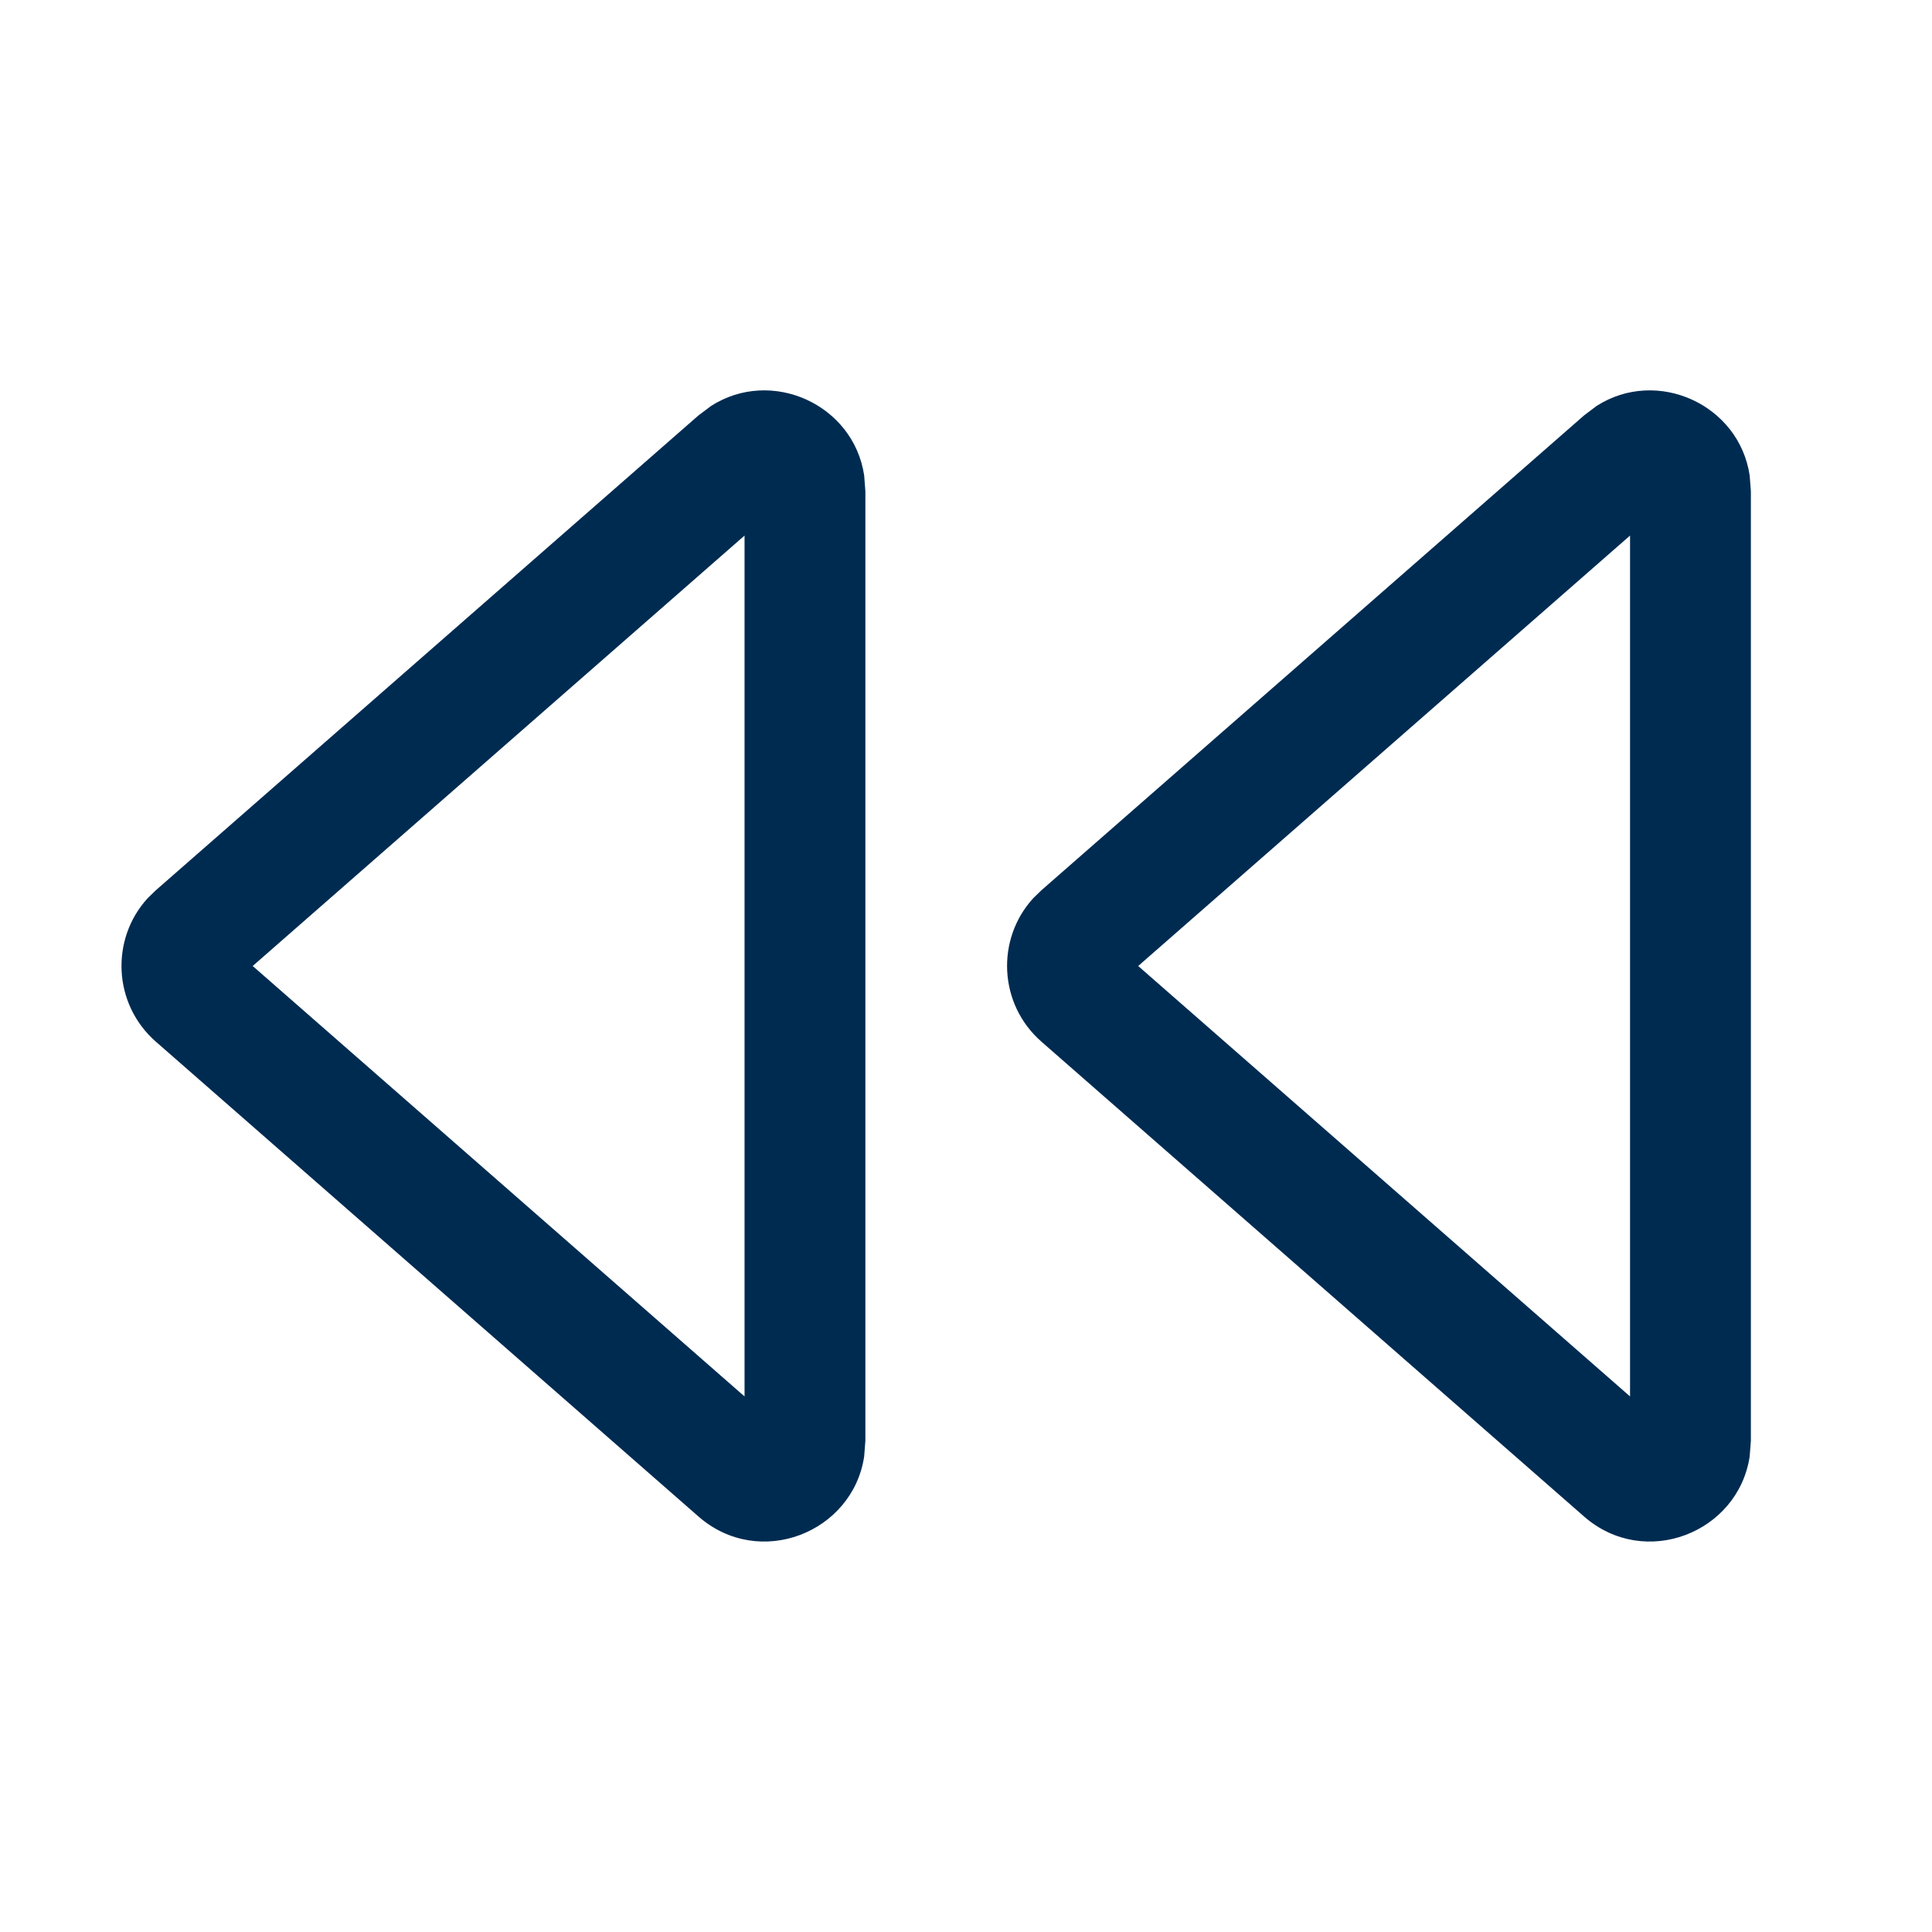
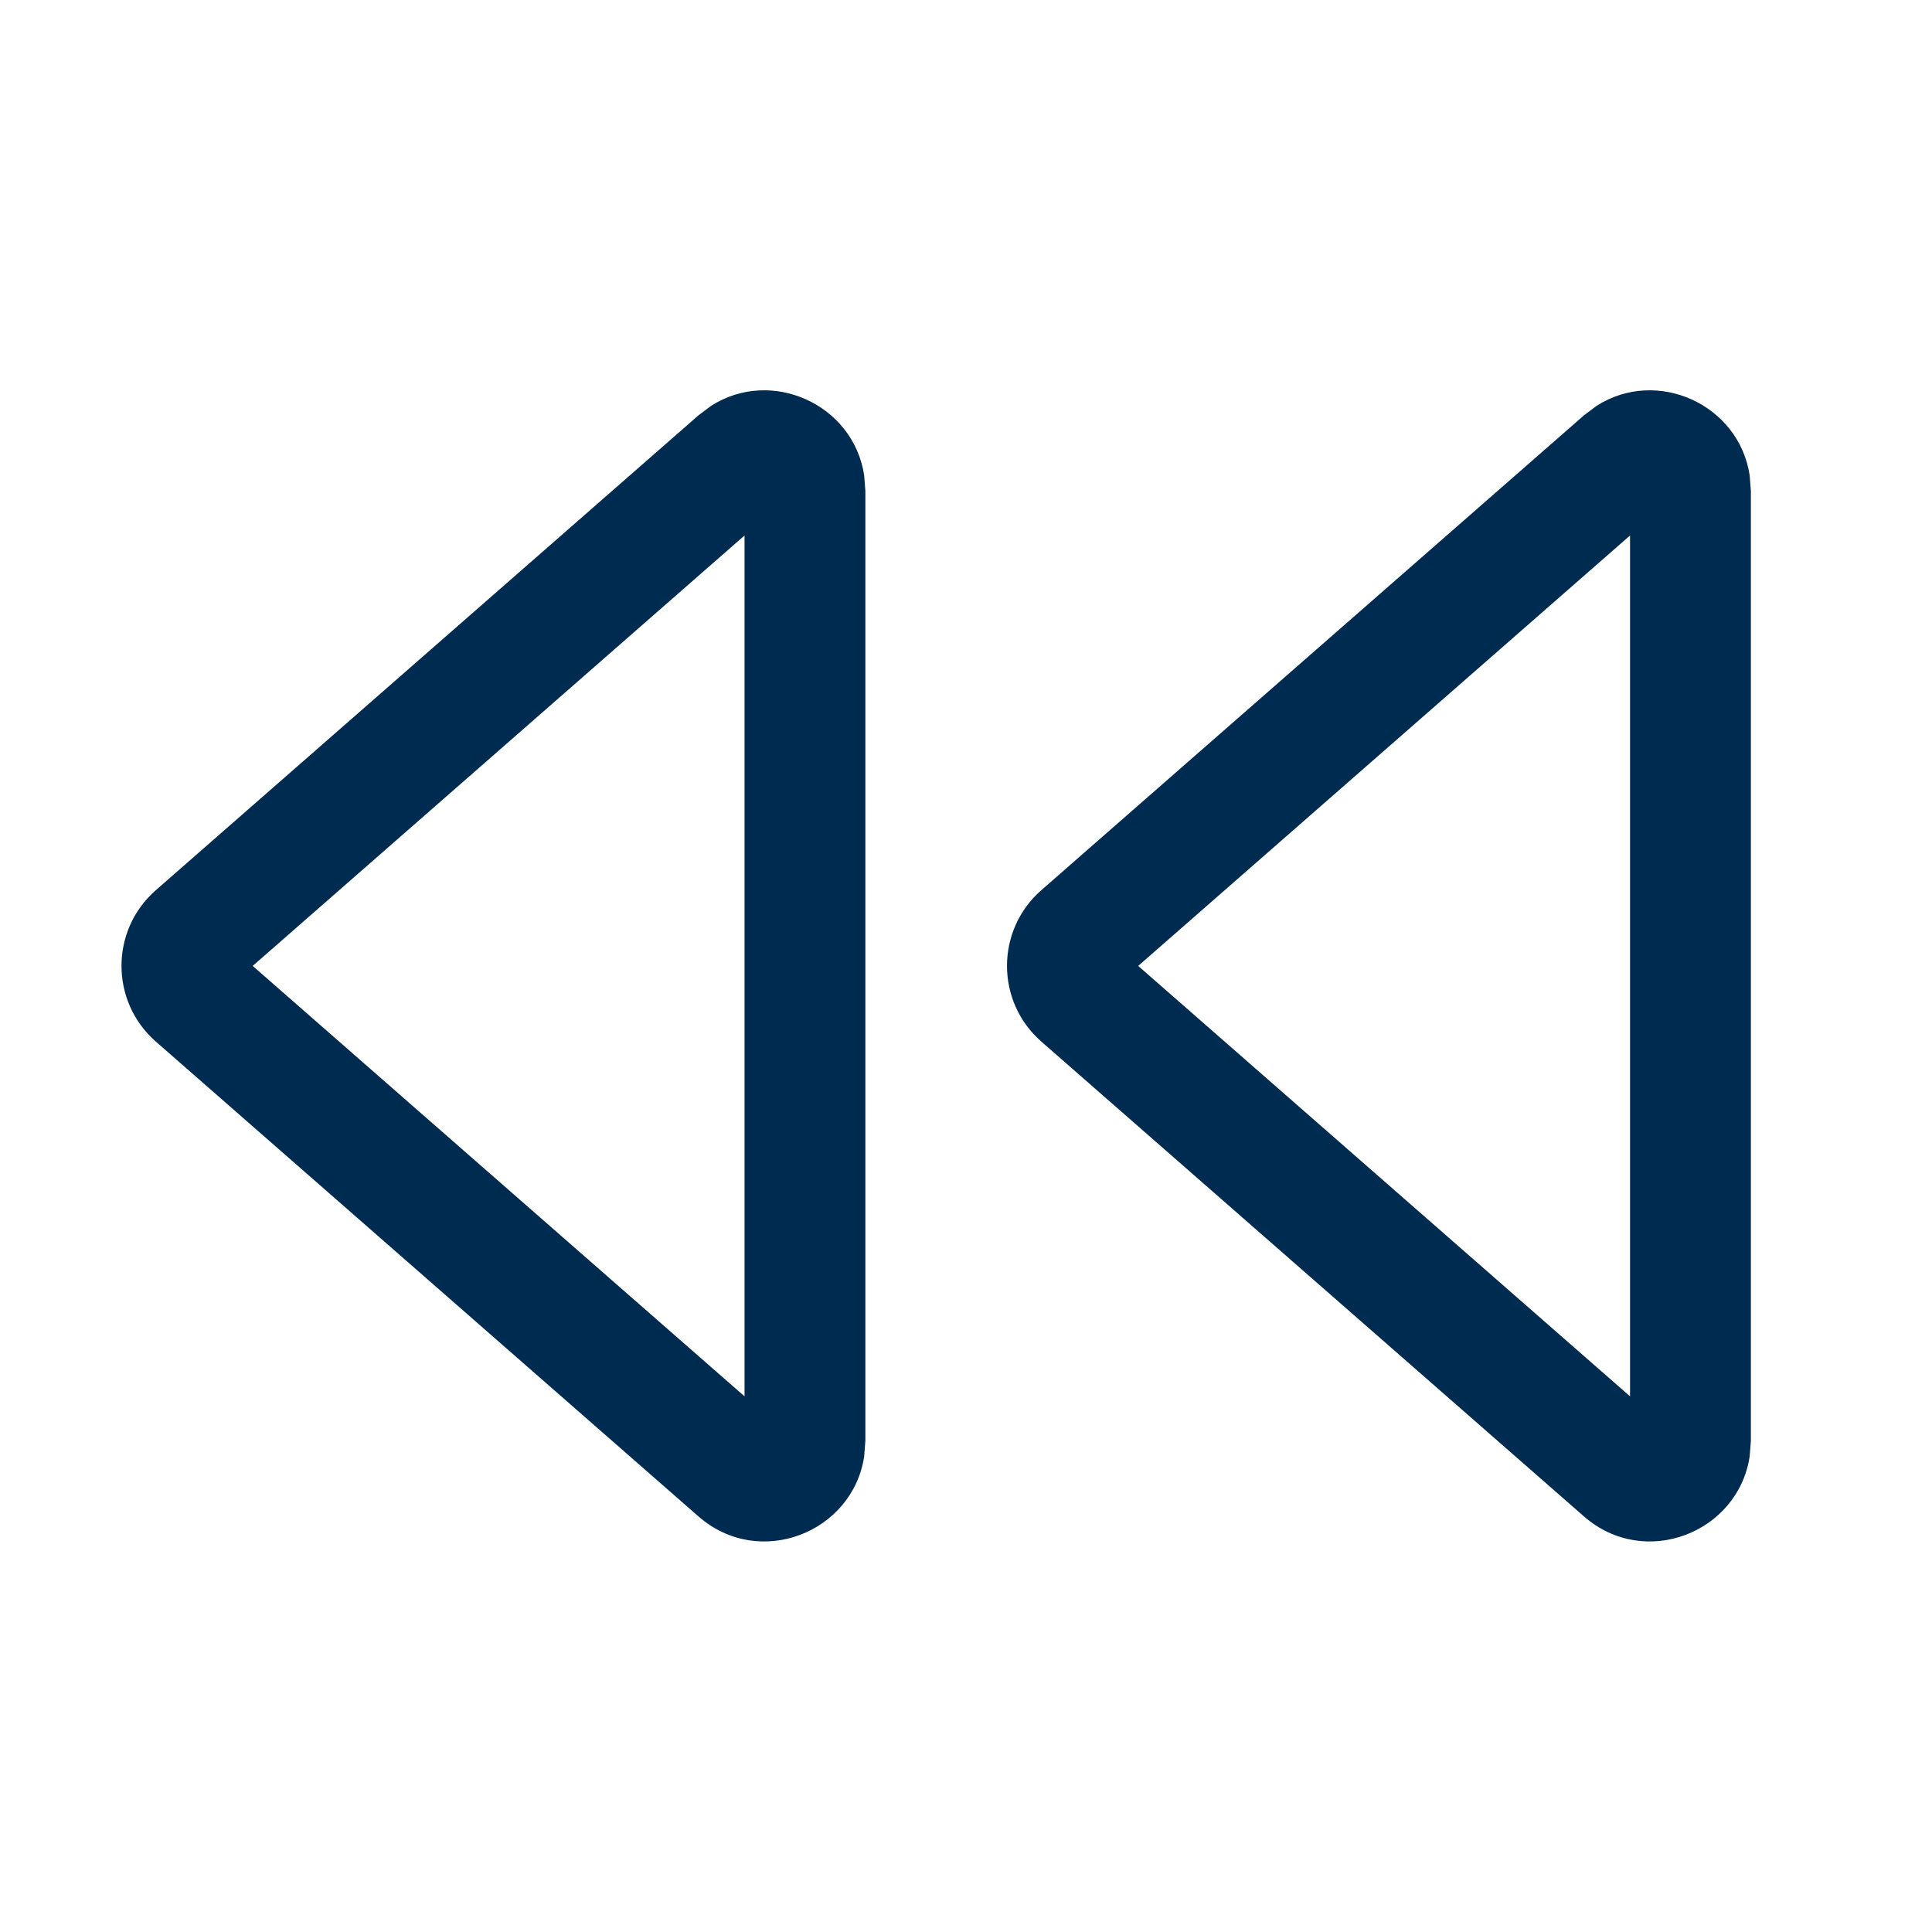
<svg xmlns="http://www.w3.org/2000/svg" width="24" height="24" viewBox="0 0 24 24" fill="none">
-   <path d="M8.833,5.043c0.751,-0.481 1.77,-0.019 1.902,0.863l0.015,0.195v11.797l-0.015,0.195c-0.142,0.945 -1.301,1.408 -2.059,0.745l-6.74,-5.898c-0.533,-0.467 -0.567,-1.274 -0.101,-1.783l0.101,-0.098l6.74,-5.898zM19.833,5.043c0.751,-0.481 1.77,-0.019 1.902,0.863l0.015,0.195v11.797l-0.015,0.195c-0.142,0.945 -1.301,1.408 -2.058,0.745l-6.74,-5.898c-0.533,-0.467 -0.567,-1.274 -0.101,-1.783l0.101,-0.098l6.74,-5.898zM3.139,12l6.11,5.347v-10.694zM14.139,12l6.11,5.347v-10.694z" fill="#002B51" />
+   <path d="M8.833,5.042c0.751,-0.481 1.769,-0.018 1.902,0.863l0.015,0.195v11.797l-0.015,0.195c-0.142,0.945 -1.301,1.408 -2.059,0.745l-6.74,-5.898c-0.569,-0.498 -0.569,-1.383 0,-1.881l6.74,-5.898zM19.833,5.042c0.751,-0.481 1.769,-0.018 1.902,0.863l0.015,0.195v11.797l-0.015,0.195c-0.142,0.945 -1.301,1.408 -2.059,0.745l-6.74,-5.898c-0.569,-0.498 -0.569,-1.383 0,-1.881l6.74,-5.898zM3.139,11.999l6.11,5.347v-10.694zM14.139,11.999l6.11,5.347v-10.694z" fill="#002B51" />
</svg>
